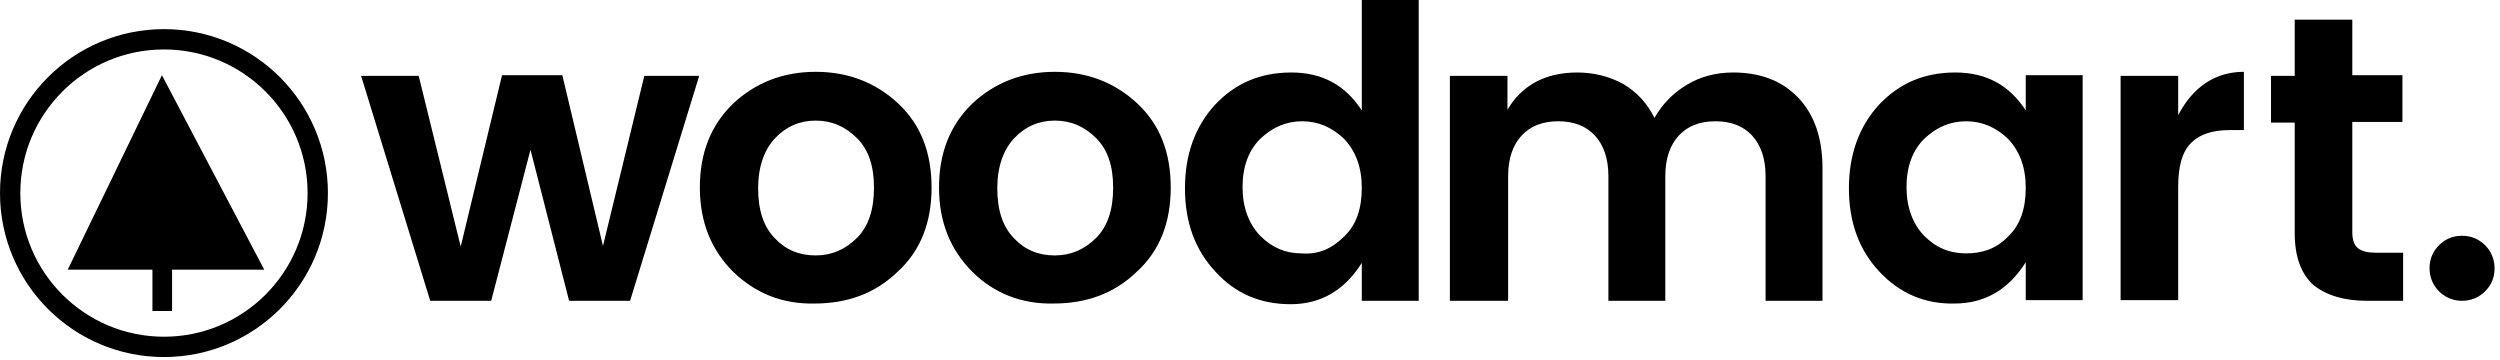
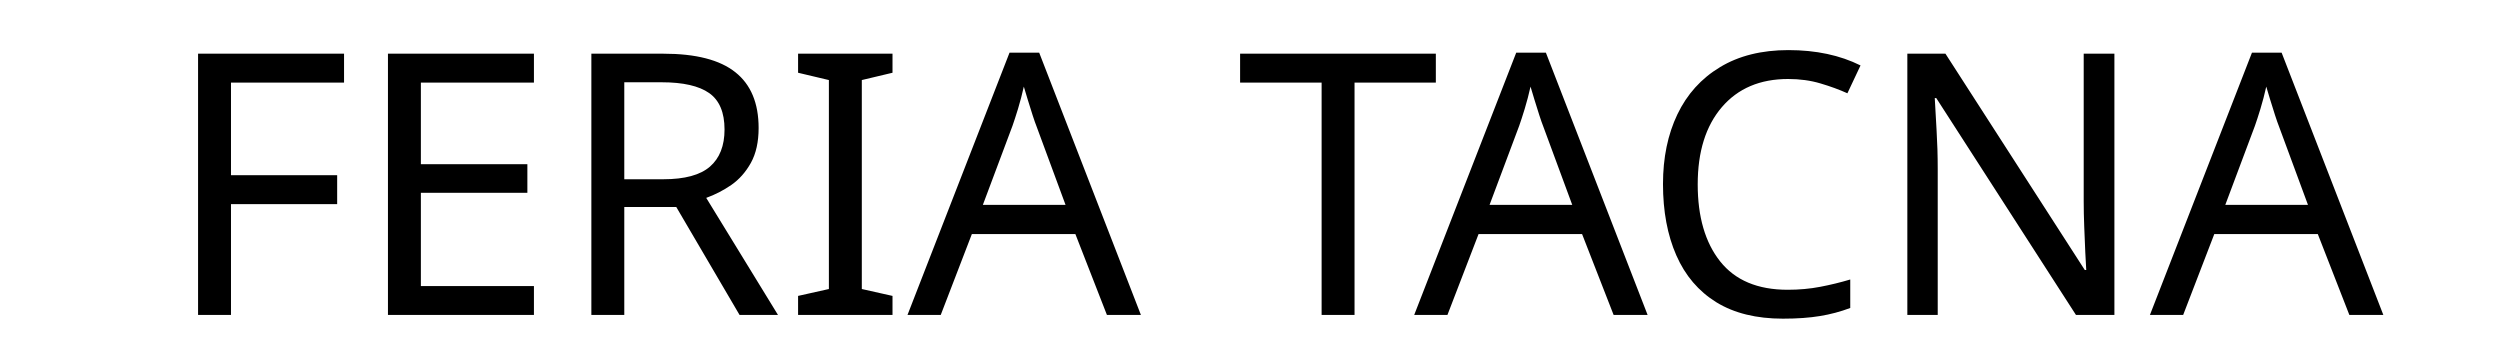
- <svg xmlns="http://www.w3.org/2000/svg" width="369" height="53">
-   <path d="M95.1 11.2h8.1L93 44.4h-9l-5.7-22.3-5.8 22.3h-9L53.3 11.2h8.5L68 36.4l6.1-25.3H83l6 25.2 6.1-25.1zm13.1 28.9c-3.2-3.2-4.9-7.3-4.9-12.4 0-5.1 1.6-9.2 4.9-12.4 3.3-3.1 7.4-4.7 12.2-4.7s8.9 1.6 12.2 4.7c3.3 3.1 4.9 7.2 4.9 12.4 0 5.1-1.6 9.3-5 12.4-3.3 3.2-7.4 4.7-12.3 4.7-4.7.1-8.7-1.5-12-4.7zm12.2-2.4c2.4 0 4.4-.9 6.1-2.6 1.7-1.7 2.5-4.2 2.5-7.4s-.8-5.6-2.5-7.3c-1.7-1.7-3.7-2.6-6.1-2.6-2.4 0-4.4.9-6 2.6-1.6 1.7-2.5 4.2-2.5 7.4s.8 5.7 2.5 7.4c1.6 1.7 3.6 2.5 6 2.5zm23.1 2.4c-3.2-3.2-4.9-7.3-4.9-12.4 0-5.1 1.6-9.2 4.9-12.4 3.3-3.1 7.4-4.7 12.2-4.7s8.9 1.6 12.2 4.7c3.3 3.1 4.9 7.2 4.9 12.4 0 5.1-1.6 9.3-5 12.4-3.3 3.2-7.4 4.7-12.3 4.7-4.7.1-8.8-1.5-12-4.7zm12.2-2.4c2.4 0 4.4-.9 6.1-2.6 1.7-1.7 2.5-4.2 2.5-7.4s-.8-5.6-2.5-7.3c-1.7-1.7-3.7-2.6-6.1-2.6-2.4 0-4.4.9-6 2.6-1.6 1.7-2.5 4.2-2.5 7.4s.8 5.7 2.5 7.4c1.6 1.7 3.6 2.5 6 2.5zm23.7 2.4c-3-3.2-4.5-7.3-4.5-12.3 0-5 1.5-9.1 4.4-12.3 3-3.2 6.7-4.8 11.3-4.8 4.6 0 8 1.9 10.4 5.6V0h8.4v44.4H201v-5.6c-2.5 4-6 6.1-10.5 6.1s-8.2-1.6-11.1-4.8zm19-5.2c1.8-1.7 2.6-4.1 2.6-7.2 0-3-.9-5.4-2.6-7.2-1.8-1.7-3.8-2.6-6.2-2.6-2.4 0-4.4.9-6.2 2.6-1.7 1.7-2.6 4.1-2.6 7.1s.9 5.4 2.6 7.2c1.8 1.8 3.8 2.6 6.1 2.6 2.5.2 4.5-.7 6.3-2.5zm24.1-23.7v5c2.1-3.6 5.6-5.5 10.3-5.5 2.5 0 4.8.6 6.8 1.7 2 1.2 3.5 2.8 4.6 5 1.2-2.1 2.8-3.7 4.8-4.9 2-1.2 4.3-1.8 6.8-1.8 4 0 7.2 1.2 9.6 3.7 2.4 2.5 3.6 6 3.6 10.4v19.6h-8.4V26c0-2.6-.7-4.6-2-6s-3.1-2.1-5.4-2.1c-2.3 0-4.1.7-5.4 2.1s-2 3.4-2 6v18.4h-8.4V26c0-2.6-.7-4.6-2-6-1.3-1.4-3.1-2.1-5.4-2.1-2.3 0-4.1.7-5.4 2.1s-2 3.4-2 6v18.4H214V11.2h8.5zm54.9 28.9c-3-3.2-4.5-7.3-4.5-12.3 0-5 1.5-9.1 4.4-12.3 3-3.2 6.7-4.8 11.3-4.8 4.6 0 8 1.9 10.4 5.6v-5.2h8.4v33.2H299v-5.6c-2.5 4-6 6.1-10.5 6.1-4.4.1-8.1-1.5-11.1-4.7zm19-5.2c1.8-1.7 2.6-4.1 2.6-7.2 0-3-.9-5.4-2.6-7.2-1.8-1.7-3.8-2.6-6.2-2.6-2.4 0-4.4.9-6.2 2.6-1.7 1.7-2.6 4.1-2.6 7.1s.9 5.4 2.6 7.2c1.8 1.8 3.8 2.6 6.2 2.6s4.5-.7 6.2-2.5zm25.1-23.7V17c2.2-4.2 5.5-6.4 9.7-6.4v8.6h-2.1c-2.5 0-4.4.6-5.7 1.9-1.3 1.3-1.9 3.4-1.9 6.5v16.7H313V11.2h8.5zm29.2 26.1h4v7.1h-5.3c-3.4 0-6-.8-7.9-2.3-1.8-1.6-2.8-4.1-2.8-7.7V18.1h-3.5v-6.9h3.5V2.9h8.5v8.2h7.4V18h-7.4v16.3c0 1.1.3 1.9.8 2.3.6.5 1.5.7 2.7.7z" />
-   <circle fill="none" stroke="#000" stroke-width="3" stroke-miterlimit="10" cx="24.2" cy="28.5" r="22.7" />
-   <path d="M10 39.8l13.9-28.7L39 39.8" />
-   <path d="M22.5 39.6h2.9v6.3h-2.9zm345.7 0c0 1.4-.5 2.5-1.4 3.4-.9.9-2.1 1.4-3.4 1.4s-2.5-.5-3.4-1.4c-.9-.9-1.4-2.1-1.4-3.4 0-1.4.5-2.5 1.4-3.4.9-.9 2-1.4 3.4-1.4s2.5.5 3.4 1.4c.9.9 1.4 2.1 1.4 3.4z" />
+ <svg xmlns="http://www.w3.org/2000/svg" style="isolation:isolate" viewBox="0 0 369 53" width="369pt" height="53pt">
+   <defs>
+     <clipPath id="_clipPath_m1Q4XmUW9sgBGC4gtwM1UGUrTh3sytqx">
+       <rect width="369" height="53" />
+     </clipPath>
+   </defs>
+   <g clip-path="url(#_clipPath_m1Q4XmUW9sgBGC4gtwM1UGUrTh3sytqx)">
+     <text transform="matrix(1,0,0,1,24,46.488)" style="font-family:'Patua One';font-weight:400;font-size:54px;font-style:normal;fill:#000000;stroke:none;">FERIA TACNA</text>
+   </g>
</svg>
